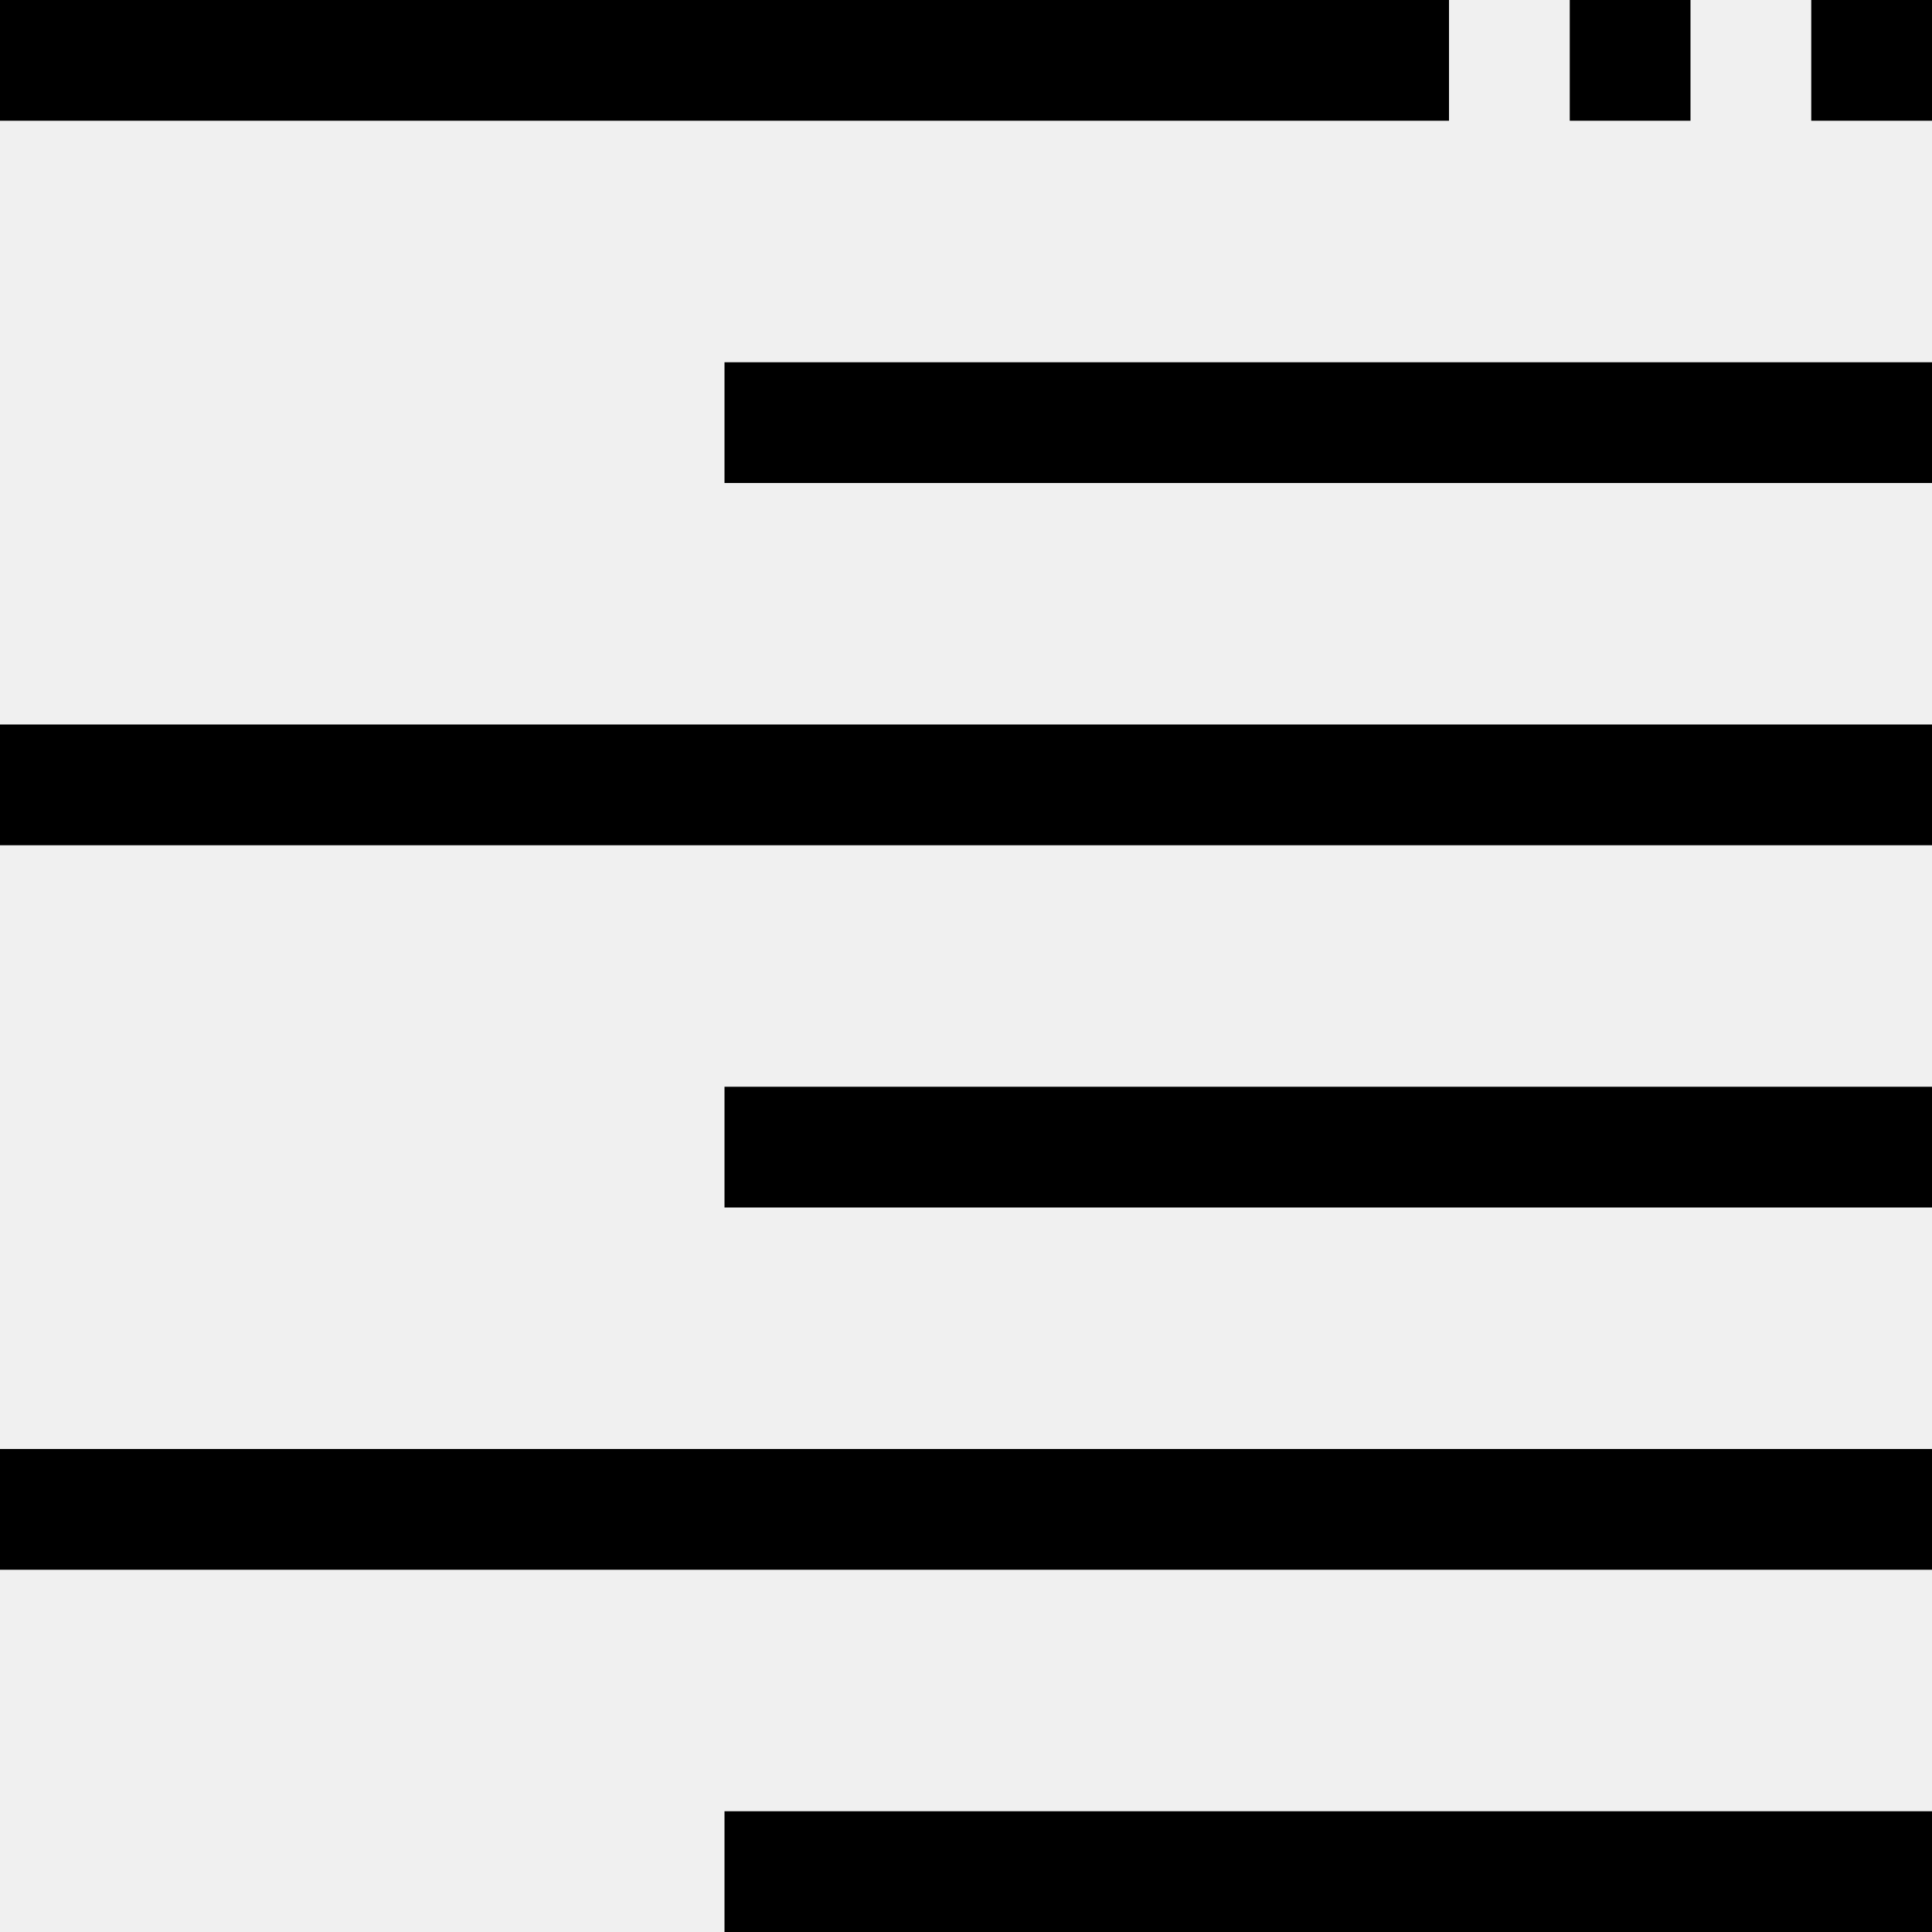
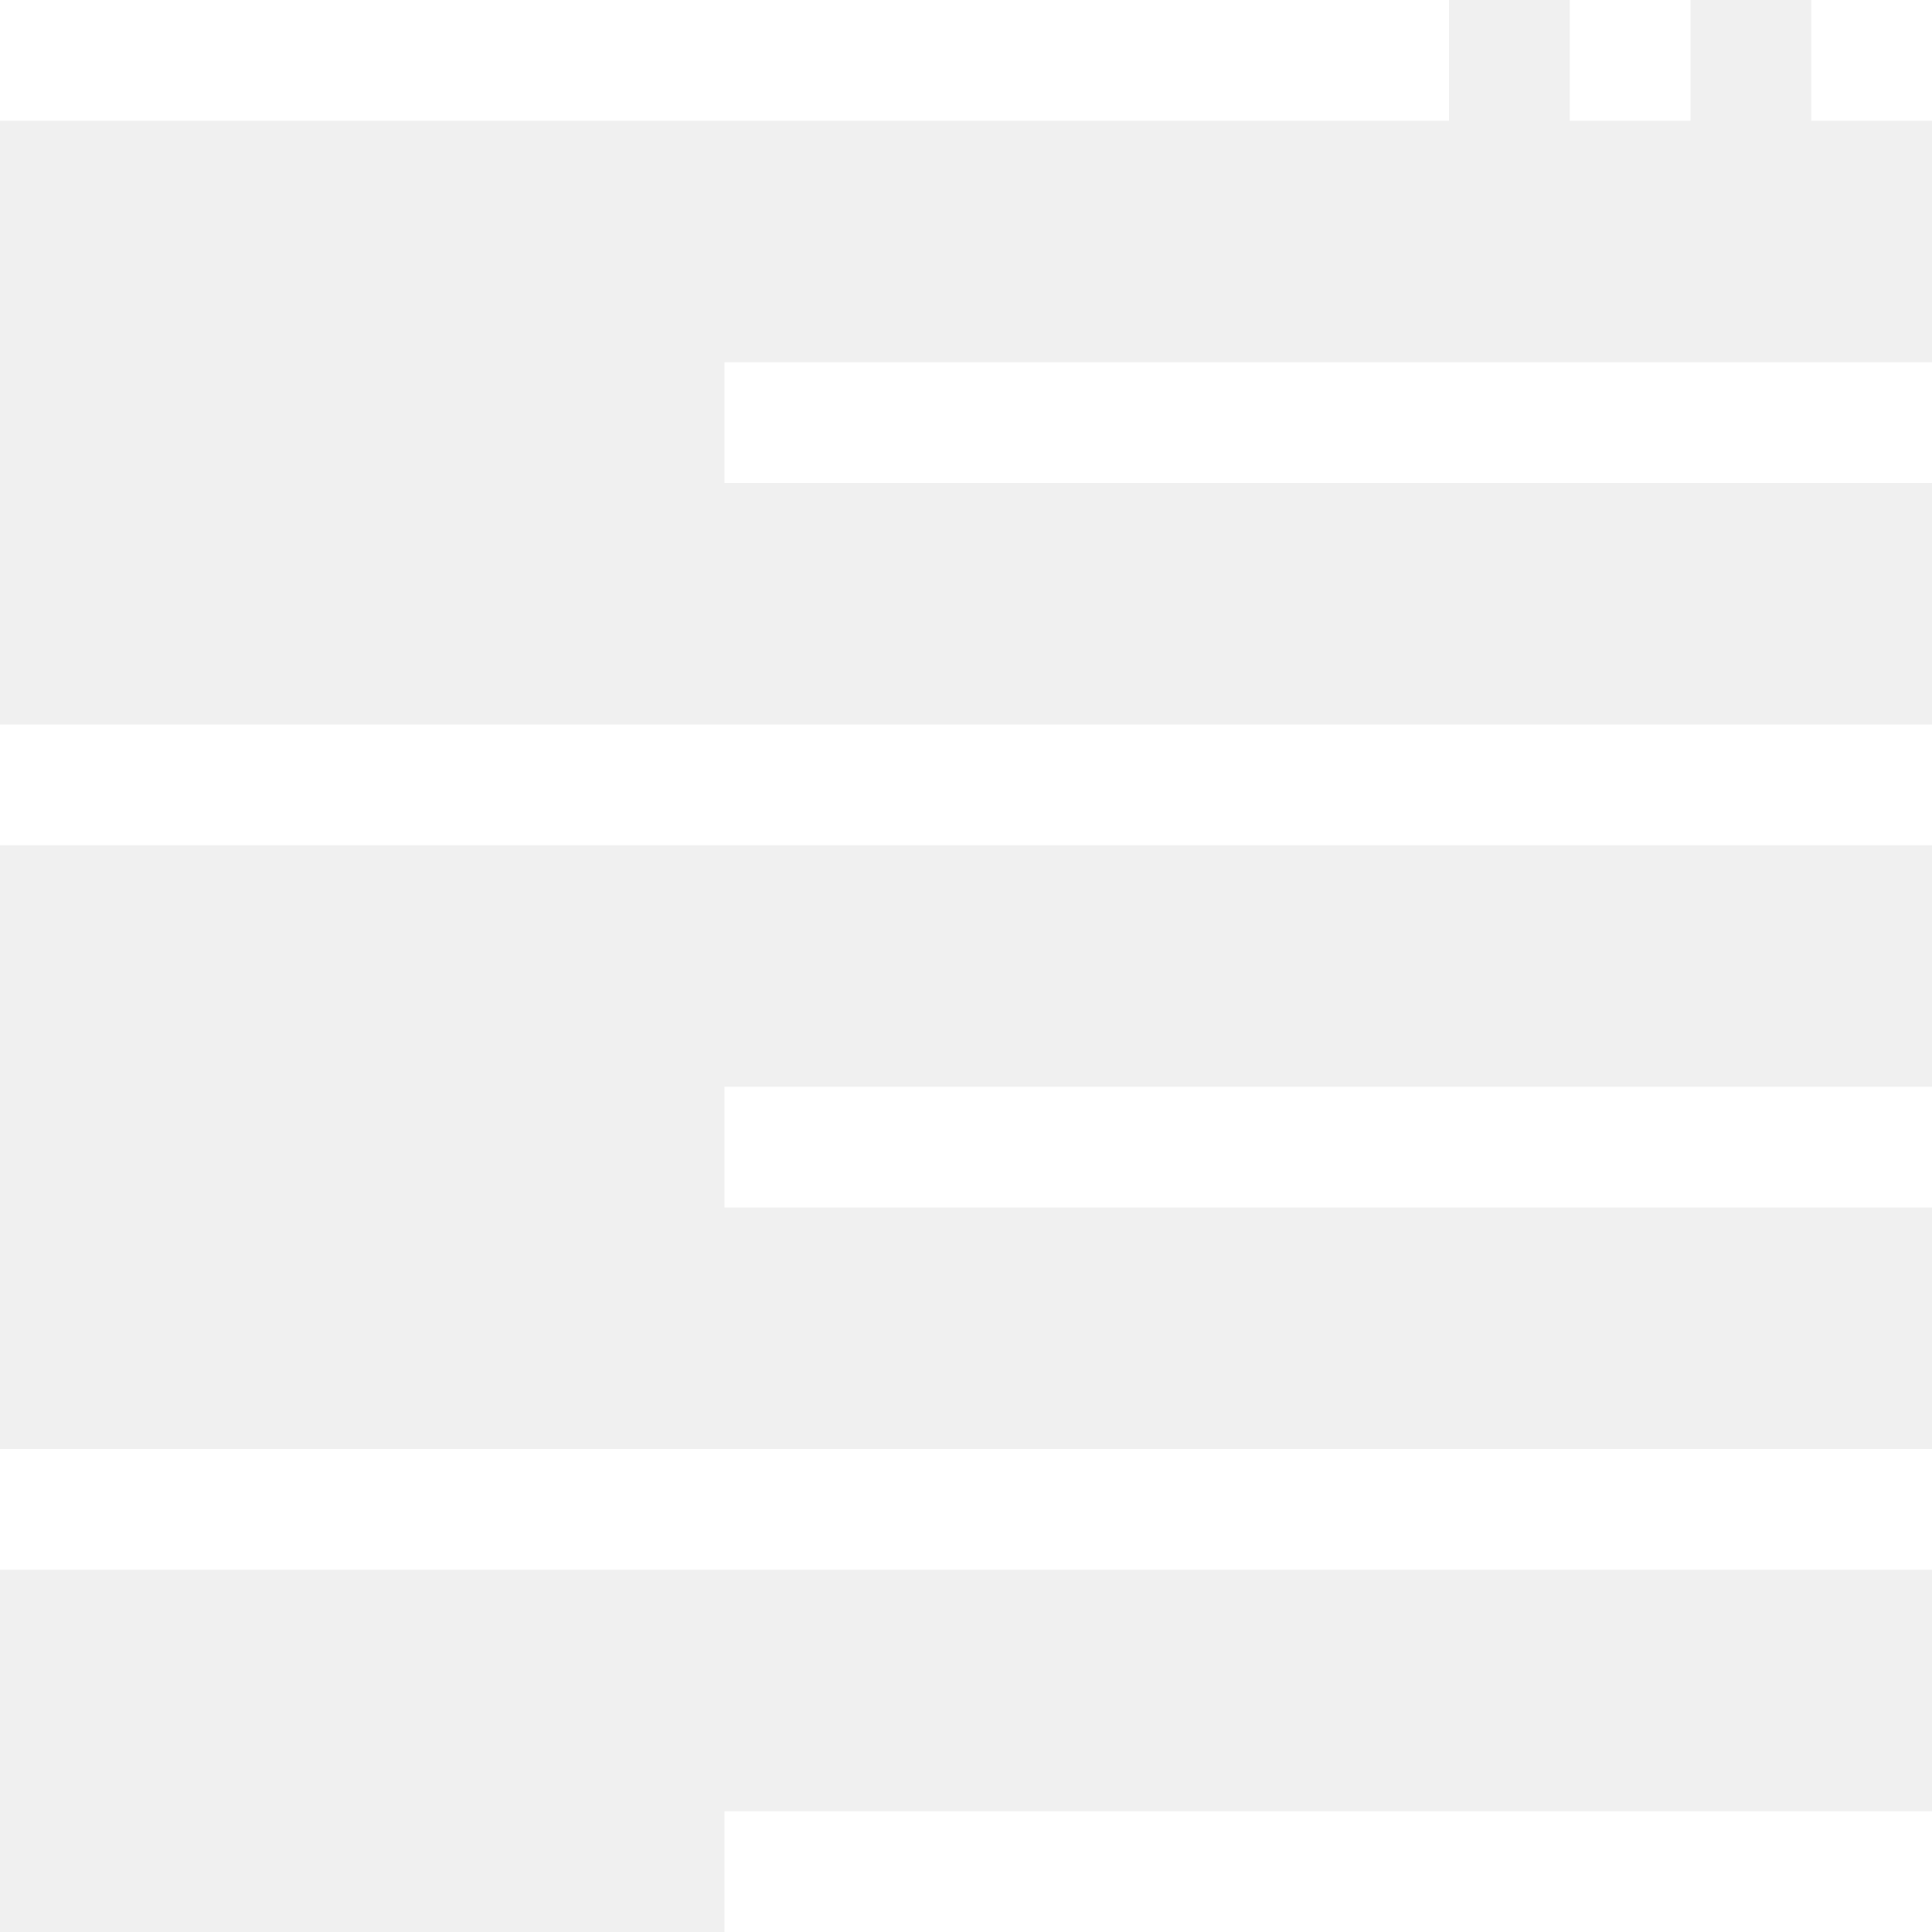
- <svg xmlns="http://www.w3.org/2000/svg" version="1.1" id="Capa_1" x="0px" y="0px" viewBox="0 0 512 512" style="enable-background:new 0 0 512 512;" xml:space="preserve">
+ <svg xmlns="http://www.w3.org/2000/svg" xmlns:xlink="http://www.w3.org/1999/xlink" version="1.1" preserveAspectRatio="xMidYMid meet" viewBox="0 0 640 640" width="640" height="640">
+   <defs>
+     <path d="M480 0C480 0 480 0 480 0C480 24 480 37.33 480 40C480 40 480 40 480 40C192 40 32 40 0 40C0 40 0 40 0 40C0 16 0 2.67 0 0C0 0 0 0 0 0C288 0 448 0 480 0Z" id="cEqVz9dSl" />
+     <path d="M640 120C640 120 640 120 640 120C640 144 640 157.33 640 160C640 160 640 160 640 160C400 160 266.67 160 240 160C240 160 240 160 240 160C240 136 240 122.67 240 120C240 120 240 120 240 120C480 120 613.33 120 640 120Z" id="a1XHhfxfzZ" />
+     <path d="M640 240C640 240 640 240 640 240C640 264 640 277.33 640 280C640 280 640 280 640 280C256 280 42.67 280 0 280C0 280 0 280 0 280C0 256 0 242.67 0 240C0 240 0 240 0 240C384 240 597.33 240 640 240Z" id="c5WDXIB1C" />
+     <path d="M640 480C640 480 640 480 640 480C640 504 640 517.33 640 520C640 520 640 520 640 520C256 520 42.67 520 0 520C0 520 0 520 0 520C0 496 0 482.67 0 480C0 480 0 480 0 480C384 480 597.33 480 640 480Z" id="eg6XN2pGn" />
+     <path d="M640 360C640 360 640 360 640 360C640 384 640 397.33 640 400C640 400 640 400 640 400C400 400 266.67 400 240 400C240 400 240 400 240 400C240 376 240 362.67 240 360C240 360 240 360 240 360C480 360 613.33 360 640 360Z" id="b3vb7TB55" />
+     <path d="M640 600C640 600 640 600 640 600C640 624 640 637.33 640 640C640 640 640 640 640 640C400 640 266.67 640 240 640C240 640 240 640 240 640C240 616 240 602.67 240 600C240 600 240 600 240 600C480 600 613.33 600 640 600Z" id="anDDIdQBe" />
+     <path d="M640 0C640 0 640 0 640 0C640 24 640 37.33 640 40C640 40 640 40 640 40C616 40 602.67 40 600 40C600 40 600 40 600 40C600 16 600 2.67 600 0C600 0 600 0 600 0C624 0 637.33 0 640 0Z" id="c8DSPCTJM" />
+     <path d="M560 0C560 0 560 0 560 0C560 24 560 37.33 560 40C560 40 560 40 560 40C536 40 522.67 40 520 40C520 40 520 40 520 40C520 16 520 2.67 520 0C520 0 520 0 520 0C544 0 557.33 0 560 0Z" id="clsJNoeGa" />
+   </defs>
  <g>
    <g>
      <g>
-         <rect width="384" height="32" />
-         <rect x="192" y="96" width="320" height="32" />
-         <rect y="192" width="512" height="32" />
-         <rect y="384" width="512" height="32" />
-         <rect x="192" y="288" width="320" height="32" />
-         <rect x="192" y="480" width="320" height="32" />
-         <rect x="480" width="32" height="32" />
-         <rect x="416" width="32" height="32" />
+         <use xlink:href="#cEqVz9dSl" opacity="1" fill="#ffffff" fill-opacity="1" />
+         <g>
+           <use xlink:href="#cEqVz9dSl" opacity="1" fill-opacity="0" stroke="#000000" stroke-width="1" stroke-opacity="0" />
+         </g>
+       </g>
+       <g>
+         <use xlink:href="#a1XHhfxfzZ" opacity="1" fill="#ffffff" fill-opacity="1" />
+         <g>
+           <use xlink:href="#a1XHhfxfzZ" opacity="1" fill-opacity="0" stroke="#000000" stroke-width="1" stroke-opacity="0" />
+         </g>
+       </g>
+       <g>
+         <use xlink:href="#c5WDXIB1C" opacity="1" fill="#ffffff" fill-opacity="1" />
+         <g>
+           <use xlink:href="#c5WDXIB1C" opacity="1" fill-opacity="0" stroke="#000000" stroke-width="1" stroke-opacity="0" />
+         </g>
+       </g>
+       <g>
+         <use xlink:href="#eg6XN2pGn" opacity="1" fill="#ffffff" fill-opacity="1" />
+         <g>
+           <use xlink:href="#eg6XN2pGn" opacity="1" fill-opacity="0" stroke="#000000" stroke-width="1" stroke-opacity="0" />
+         </g>
+       </g>
+       <g>
+         <use xlink:href="#b3vb7TB55" opacity="1" fill="#ffffff" fill-opacity="1" />
+         <g>
+           <use xlink:href="#b3vb7TB55" opacity="1" fill-opacity="0" stroke="#000000" stroke-width="1" stroke-opacity="0" />
+         </g>
+       </g>
+       <g>
+         <use xlink:href="#anDDIdQBe" opacity="1" fill="#ffffff" fill-opacity="1" />
+         <g>
+           <use xlink:href="#anDDIdQBe" opacity="1" fill-opacity="0" stroke="#000000" stroke-width="1" stroke-opacity="0" />
+         </g>
+       </g>
+       <g>
+         <use xlink:href="#c8DSPCTJM" opacity="1" fill="#ffffff" fill-opacity="1" />
+         <g>
+           <use xlink:href="#c8DSPCTJM" opacity="1" fill-opacity="0" stroke="#000000" stroke-width="1" stroke-opacity="0" />
+         </g>
+       </g>
+       <g>
+         <use xlink:href="#clsJNoeGa" opacity="1" fill="#ffffff" fill-opacity="1" />
+         <g>
+           <use xlink:href="#clsJNoeGa" opacity="1" fill-opacity="0" stroke="#000000" stroke-width="1" stroke-opacity="0" />
+         </g>
      </g>
    </g>
  </g>
-   <g>
- </g>
-   <g>
- </g>
-   <g>
- </g>
-   <g>
- </g>
-   <g>
- </g>
-   <g>
- </g>
-   <g>
- </g>
-   <g>
- </g>
-   <g>
- </g>
-   <g>
- </g>
-   <g>
- </g>
-   <g>
- </g>
-   <g>
- </g>
-   <g>
- </g>
-   <g>
- </g>
</svg>
